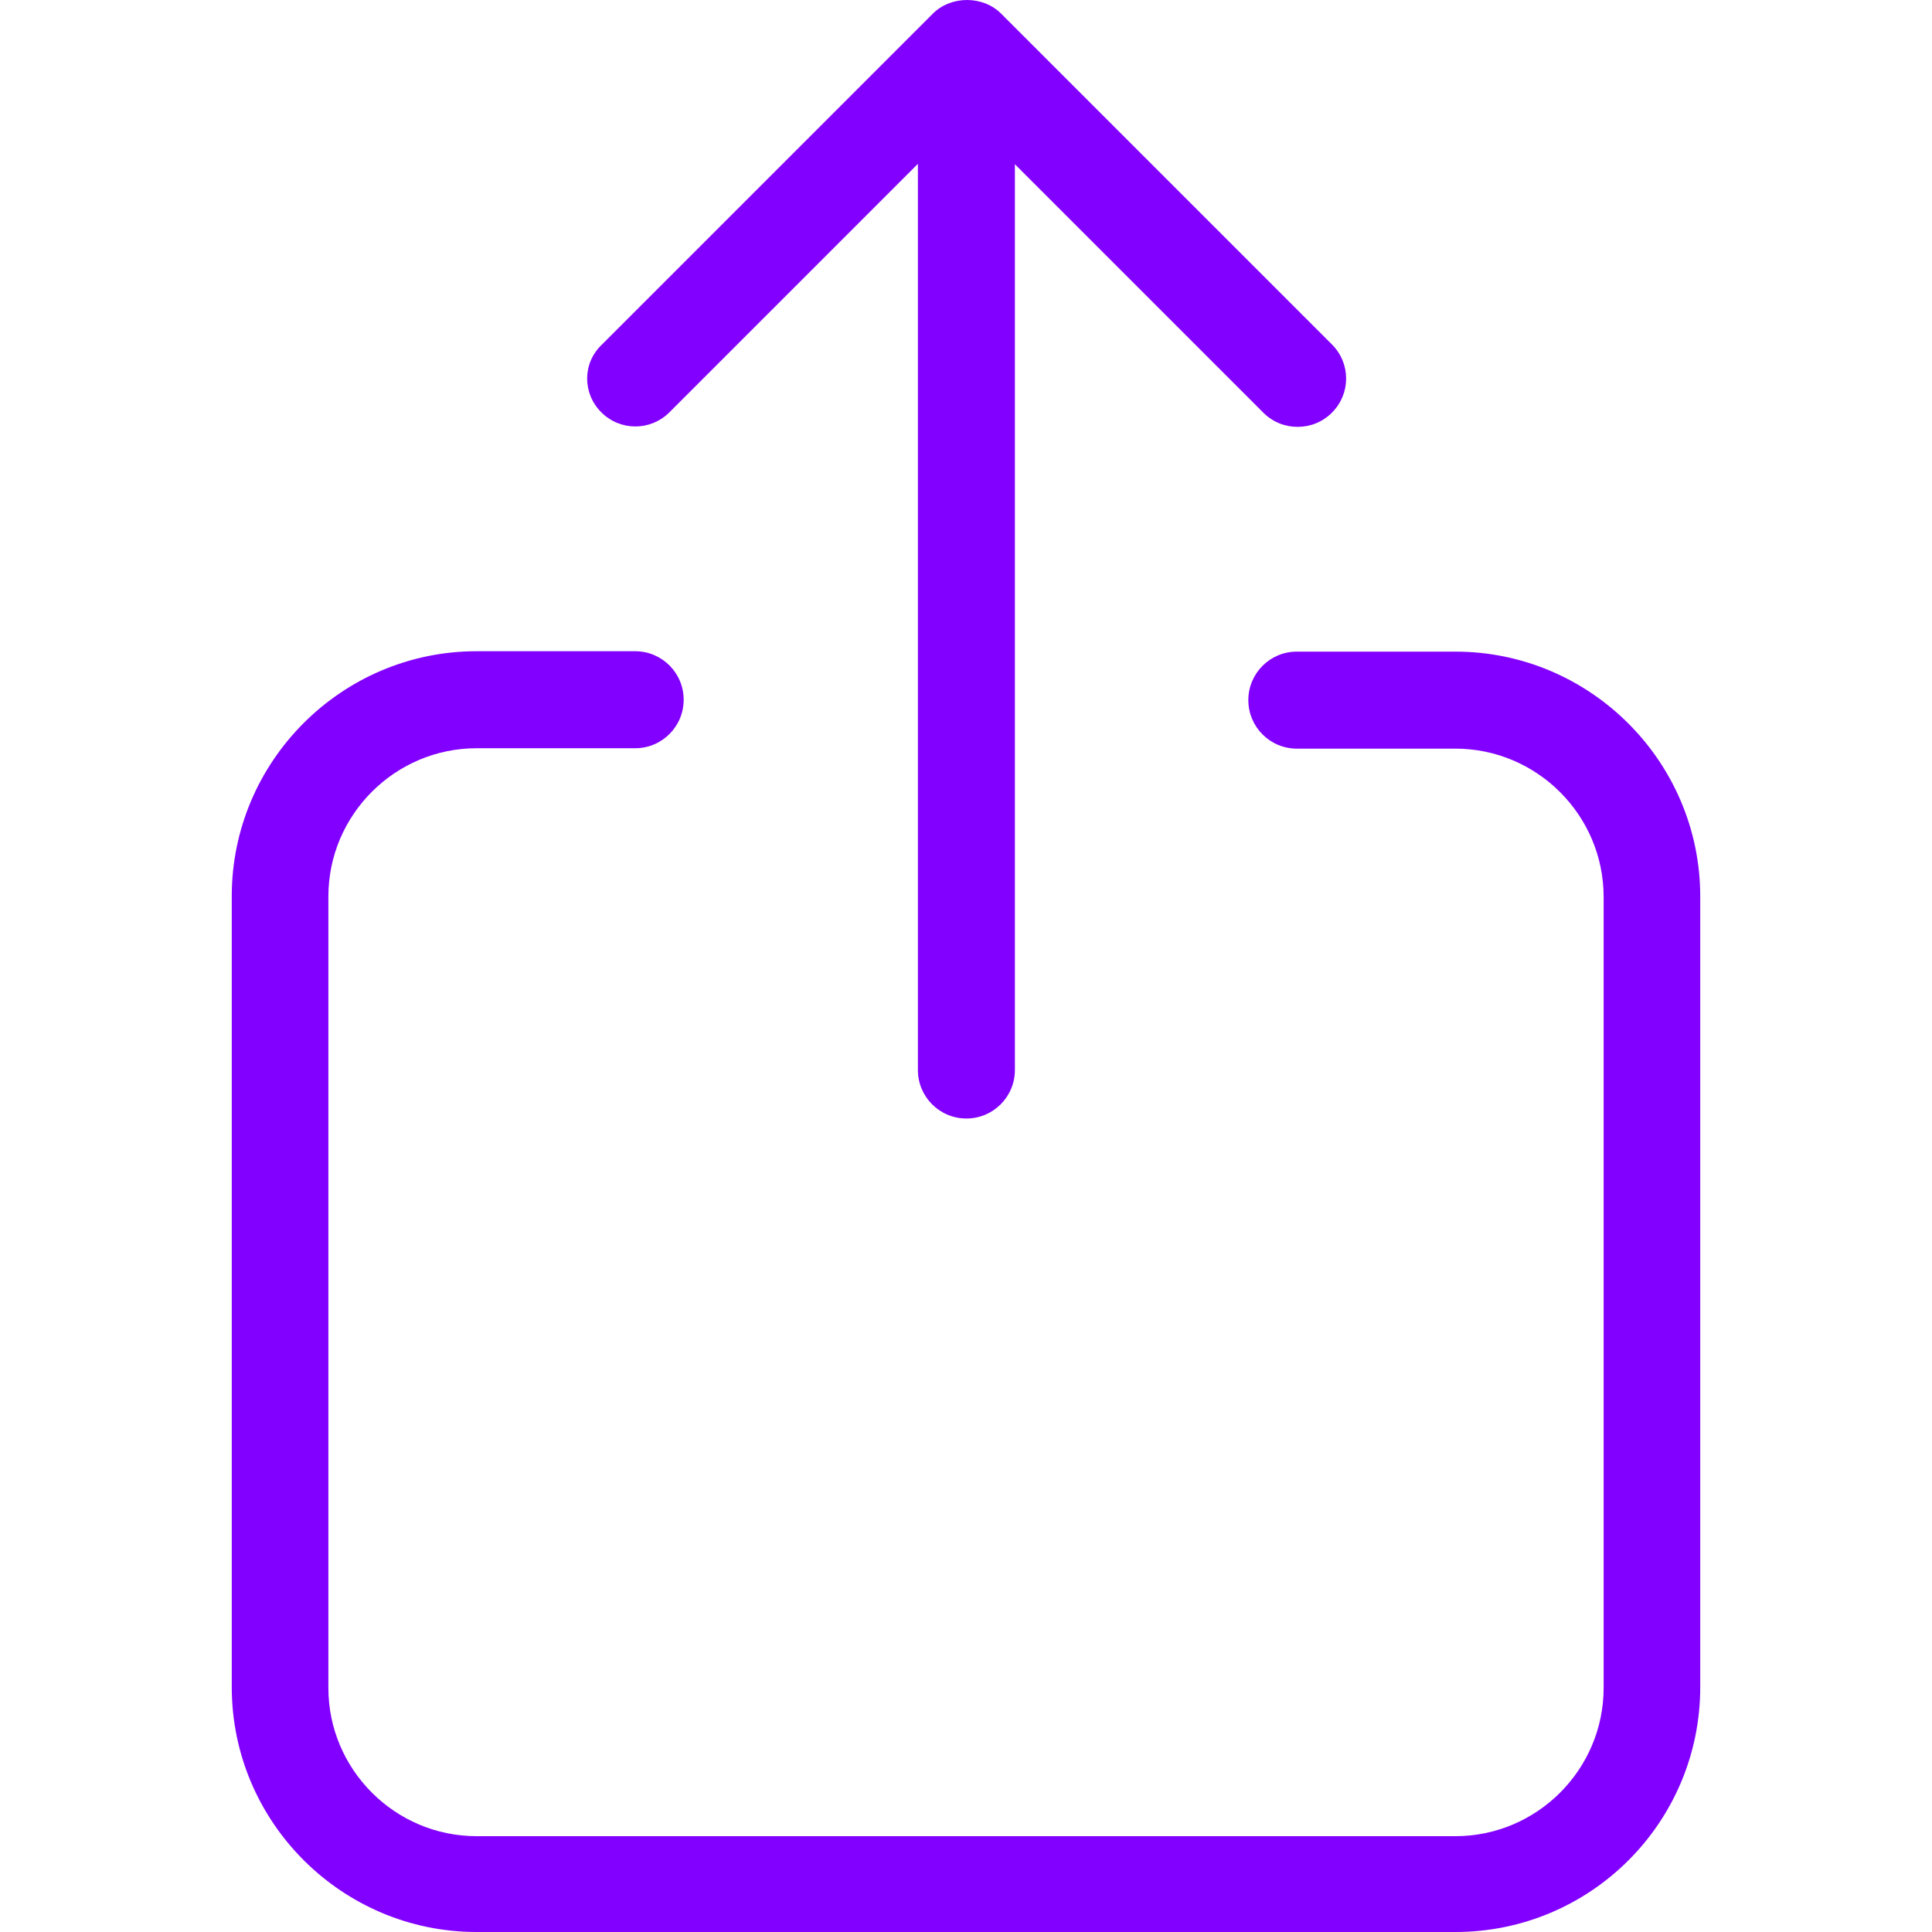
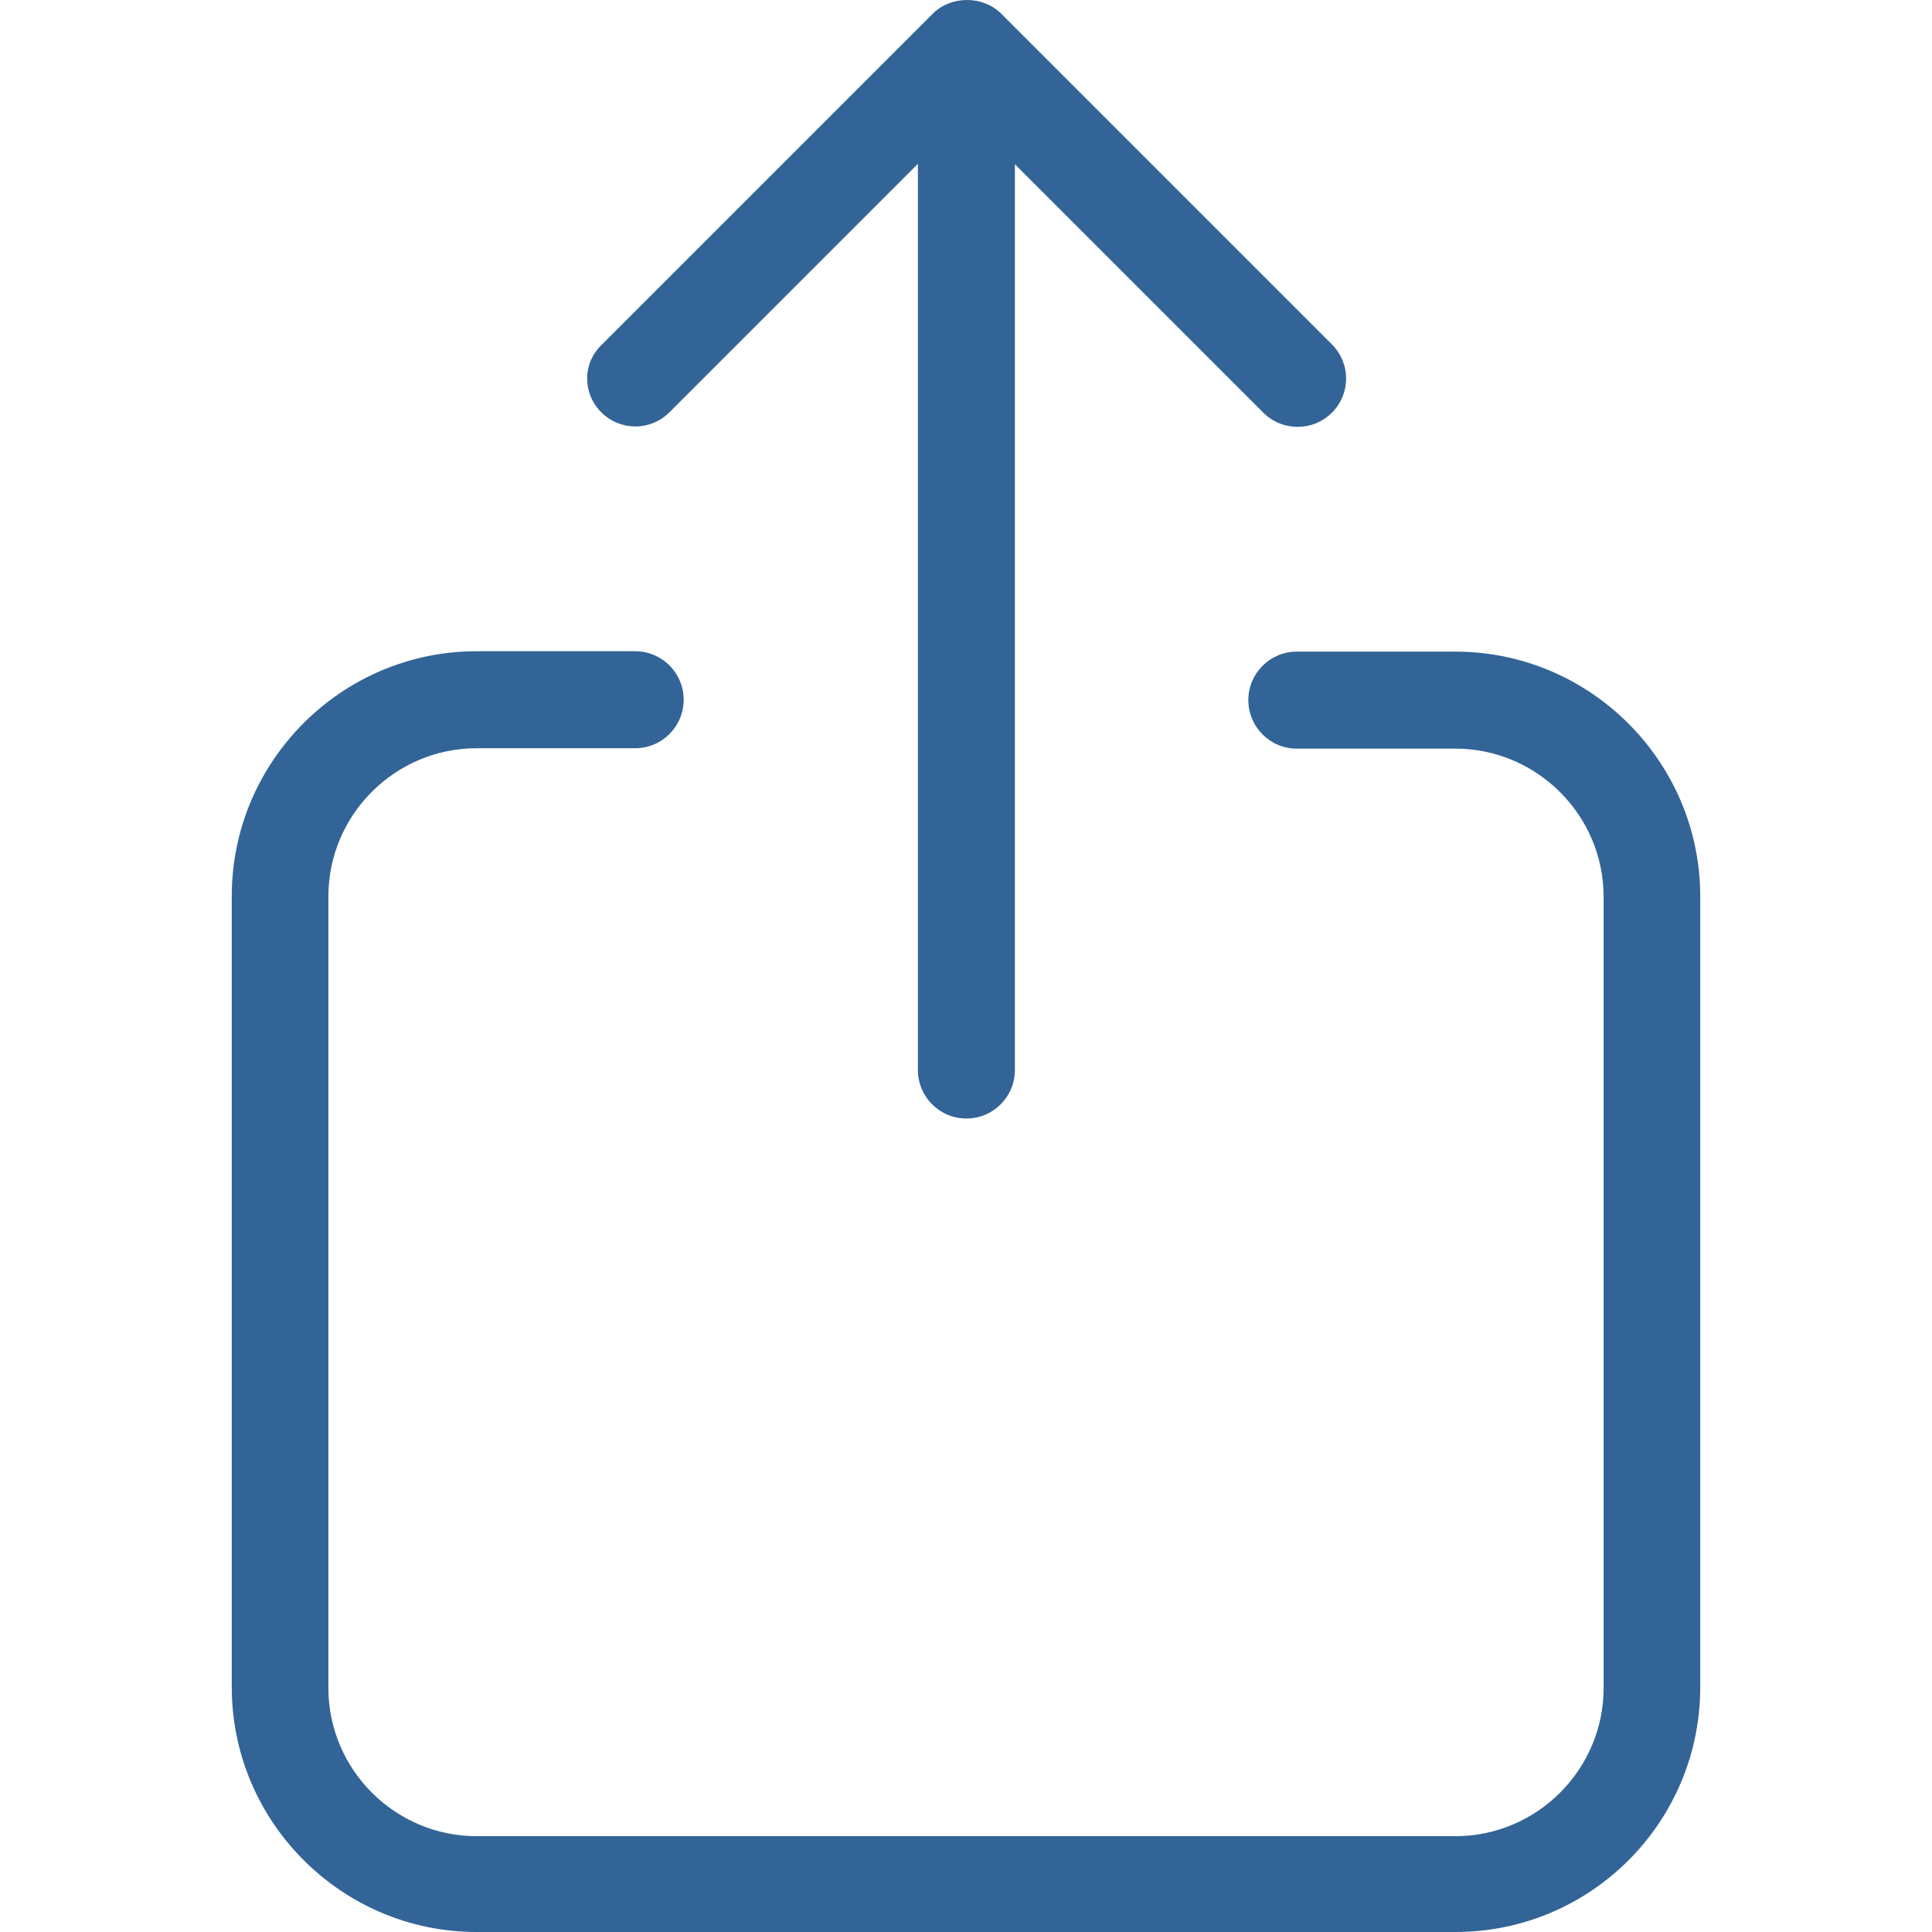
<svg xmlns="http://www.w3.org/2000/svg" version="1.1" id="Capa_1" x="0px" y="0px" viewBox="0 0 489.95 489.95" style="enable-background:new 0 0 489.95 489.95;" xml:space="preserve" width="512px" height="512px" class="">
  <g>
    <g>
      <g>
-         <path d="M431.175,427.85v-200.5c0-34.2-27.9-62.1-62.1-62.1h-40.2c-6.8,0-12.3,5.5-12.3,12.3s5.5,12.3,12.3,12.3h40.2    c20.7,0,37.6,16.9,37.6,37.6v200.6c0,20.7-16.9,37.6-37.6,37.6h-248.2c-20.7,0-37.6-16.9-37.6-37.6v-200.7    c0-20.7,16.9-37.6,37.6-37.6h40.2c6.8,0,12.3-5.5,12.3-12.3s-5.5-12.3-12.3-12.3h-40.2c-34.2,0-62.1,27.9-62.1,62.1v200.6    c0,34.2,27.9,62.1,62.1,62.1h248.2C403.375,489.95,431.175,462.15,431.175,427.85z" data-original="#000000" class="active-path" data-old_color="#GIT CL" fill="#8200FF" />
-         <path d="M152.475,104.55c4.8,4.8,12.5,4.8,17.3,0l63-63v229.8c0,6.8,5.5,12.3,12.3,12.3c6.8,0,12.3-5.5,12.3-12.3V41.65l63,63    c2.4,2.4,5.5,3.6,8.7,3.6s6.3-1.2,8.7-3.6c4.8-4.8,4.8-12.5,0-17.3l-83.9-83.9c-4.6-4.6-12.7-4.6-17.3,0l-83.9,83.9    C147.675,92.05,147.675,99.75,152.475,104.55z" data-original="#000000" class="active-path" data-old_color="#GIT CL" fill="#8200FF" />
+         <path d="M431.175,427.85v-200.5c0-34.2-27.9-62.1-62.1-62.1h-40.2c-6.8,0-12.3,5.5-12.3,12.3s5.5,12.3,12.3,12.3h40.2    c20.7,0,37.6,16.9,37.6,37.6v200.6c0,20.7-16.9,37.6-37.6,37.6h-248.2c-20.7,0-37.6-16.9-37.6-37.6v-200.7    c0-20.7,16.9-37.6,37.6-37.6h40.2c6.8,0,12.3-5.5,12.3-12.3s-5.5-12.3-12.3-12.3h-40.2c-34.2,0-62.1,27.9-62.1,62.1v200.6    c0,34.2,27.9,62.1,62.1,62.1h248.2C403.375,489.95,431.175,462.15,431.175,427.85z" data-original="#000000" class="active-path" data-old_color="#GIT CL" fill="#326497" />
+         <path d="M152.475,104.55c4.8,4.8,12.5,4.8,17.3,0l63-63v229.8c0,6.8,5.5,12.3,12.3,12.3c6.8,0,12.3-5.5,12.3-12.3V41.65l63,63    c2.4,2.4,5.5,3.6,8.7,3.6s6.3-1.2,8.7-3.6c4.8-4.8,4.8-12.5,0-17.3l-83.9-83.9c-4.6-4.6-12.7-4.6-17.3,0l-83.9,83.9    C147.675,92.05,147.675,99.75,152.475,104.55z" data-original="#000000" class="active-path" data-old_color="#GIT CL" fill="#326497" />
      </g>
    </g>
  </g>
</svg>
